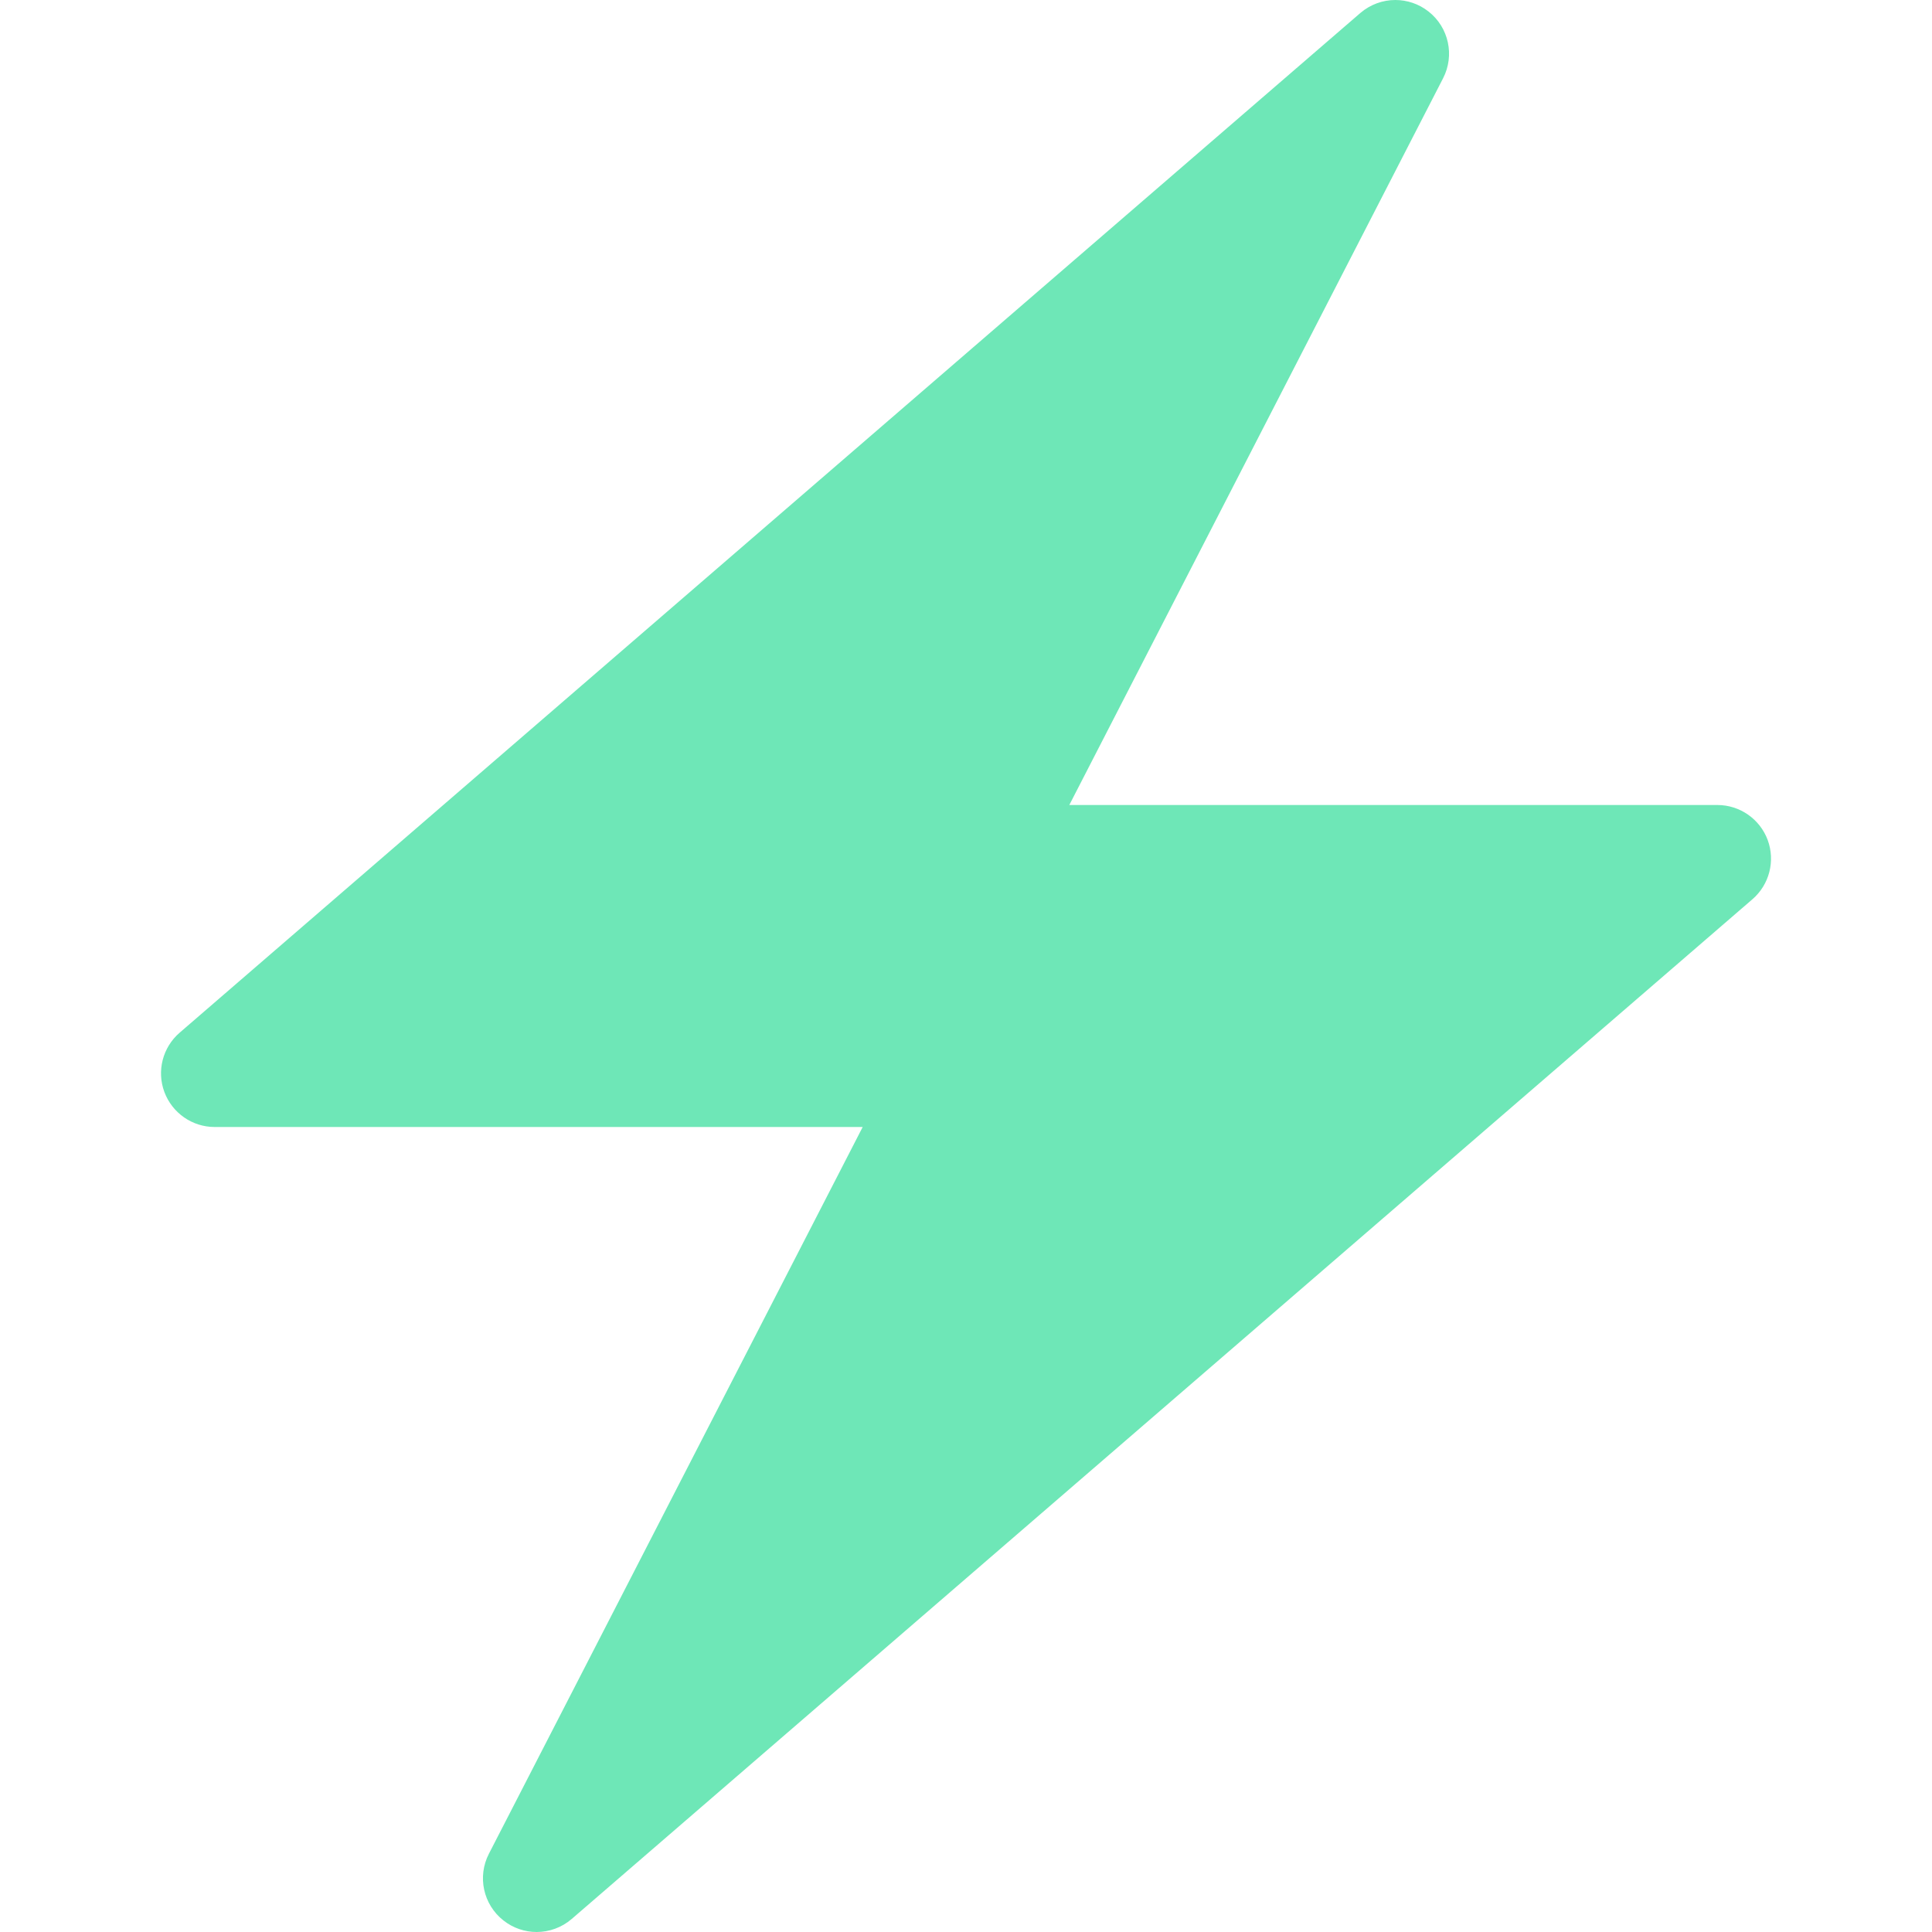
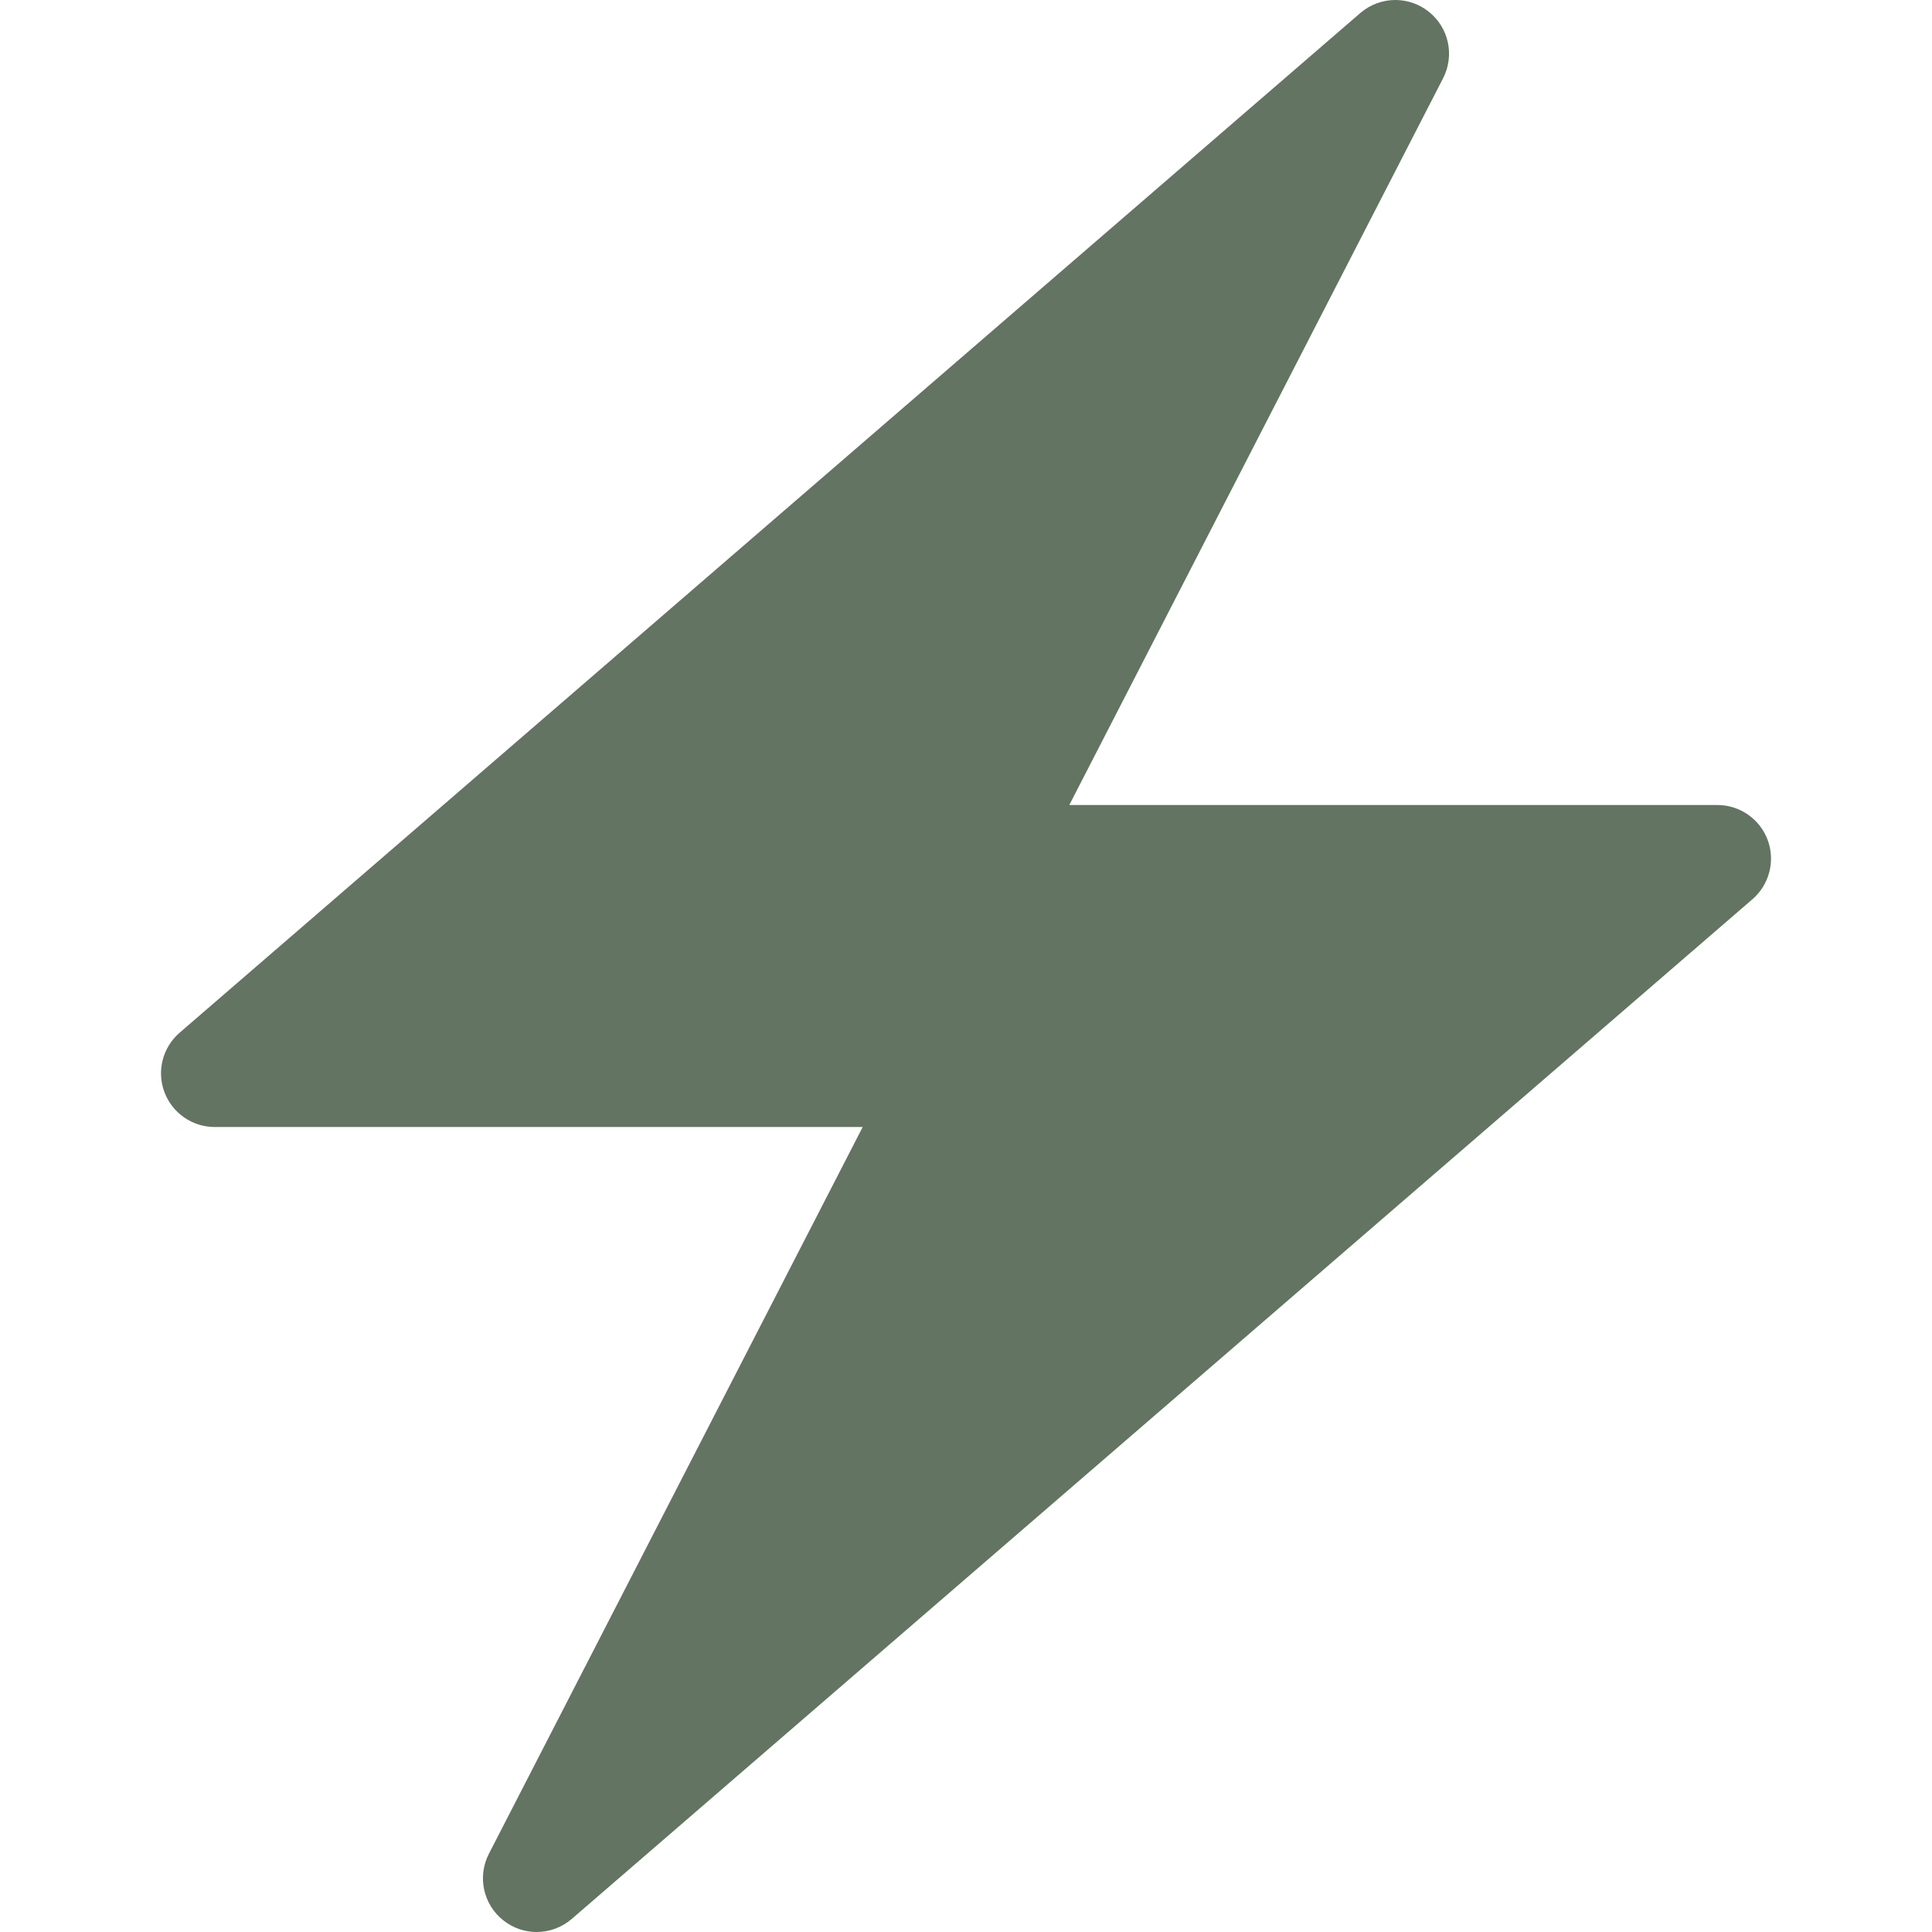
<svg xmlns="http://www.w3.org/2000/svg" viewBox="0 0 36 36">
-   <path fill="#6EE7B7" d="M32.938 15.651C32.792 15.26 32.418 15 32 15H19.925L26.89 1.458c.219-.426.106-.947-.271-1.243C26.437.071 26.218 0 26 0c-.233 0-.466.082-.653.243L18 6.588 3.347 19.243c-.316.273-.43.714-.284 1.105S3.582 21 4 21h12.075L9.11 34.542c-.219.426-.106.947.271 1.243.182.144.401.215.619.215.233 0 .466-.082.653-.243L18 29.412l14.653-12.655c.317-.273.43-.714.285-1.106z" />
+   <path fill="#637462" d="M32.938 15.651C32.792 15.26 32.418 15 32 15H19.925L26.89 1.458c.219-.426.106-.947-.271-1.243C26.437.071 26.218 0 26 0c-.233 0-.466.082-.653.243L18 6.588 3.347 19.243c-.316.273-.43.714-.284 1.105S3.582 21 4 21h12.075L9.11 34.542c-.219.426-.106.947.271 1.243.182.144.401.215.619.215.233 0 .466-.082.653-.243L18 29.412l14.653-12.655c.317-.273.43-.714.285-1.106z" />
</svg>
